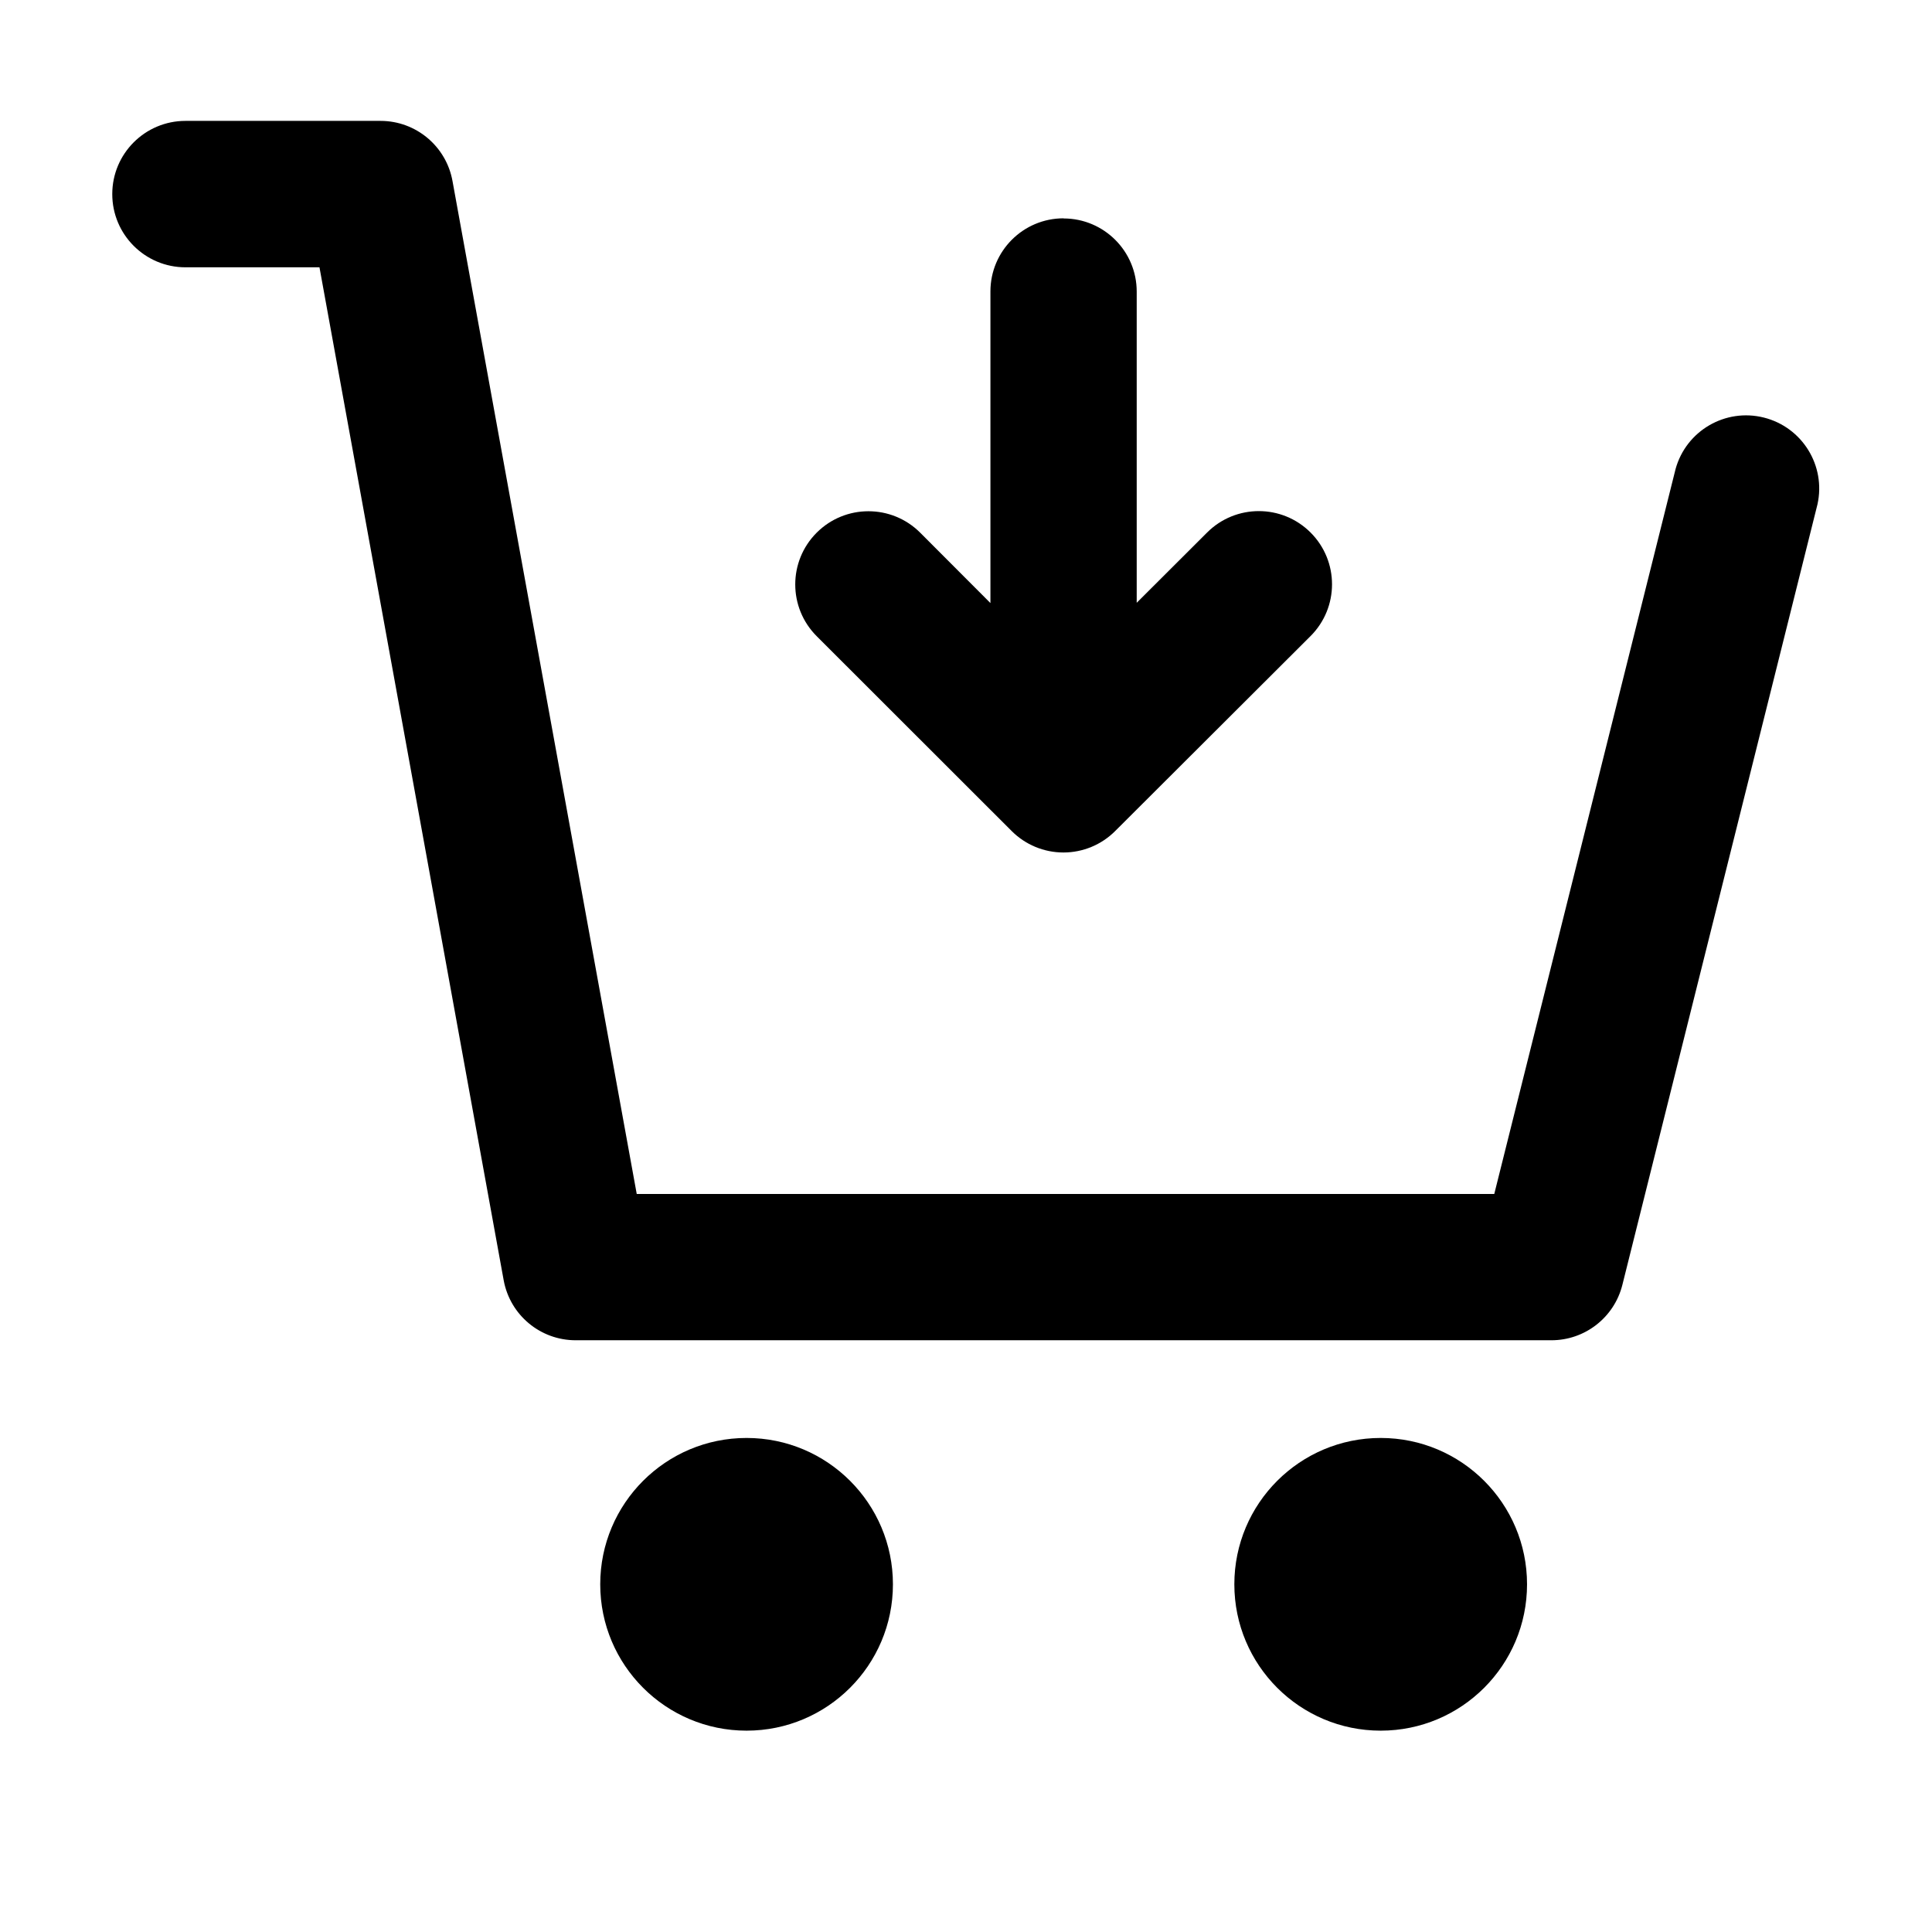
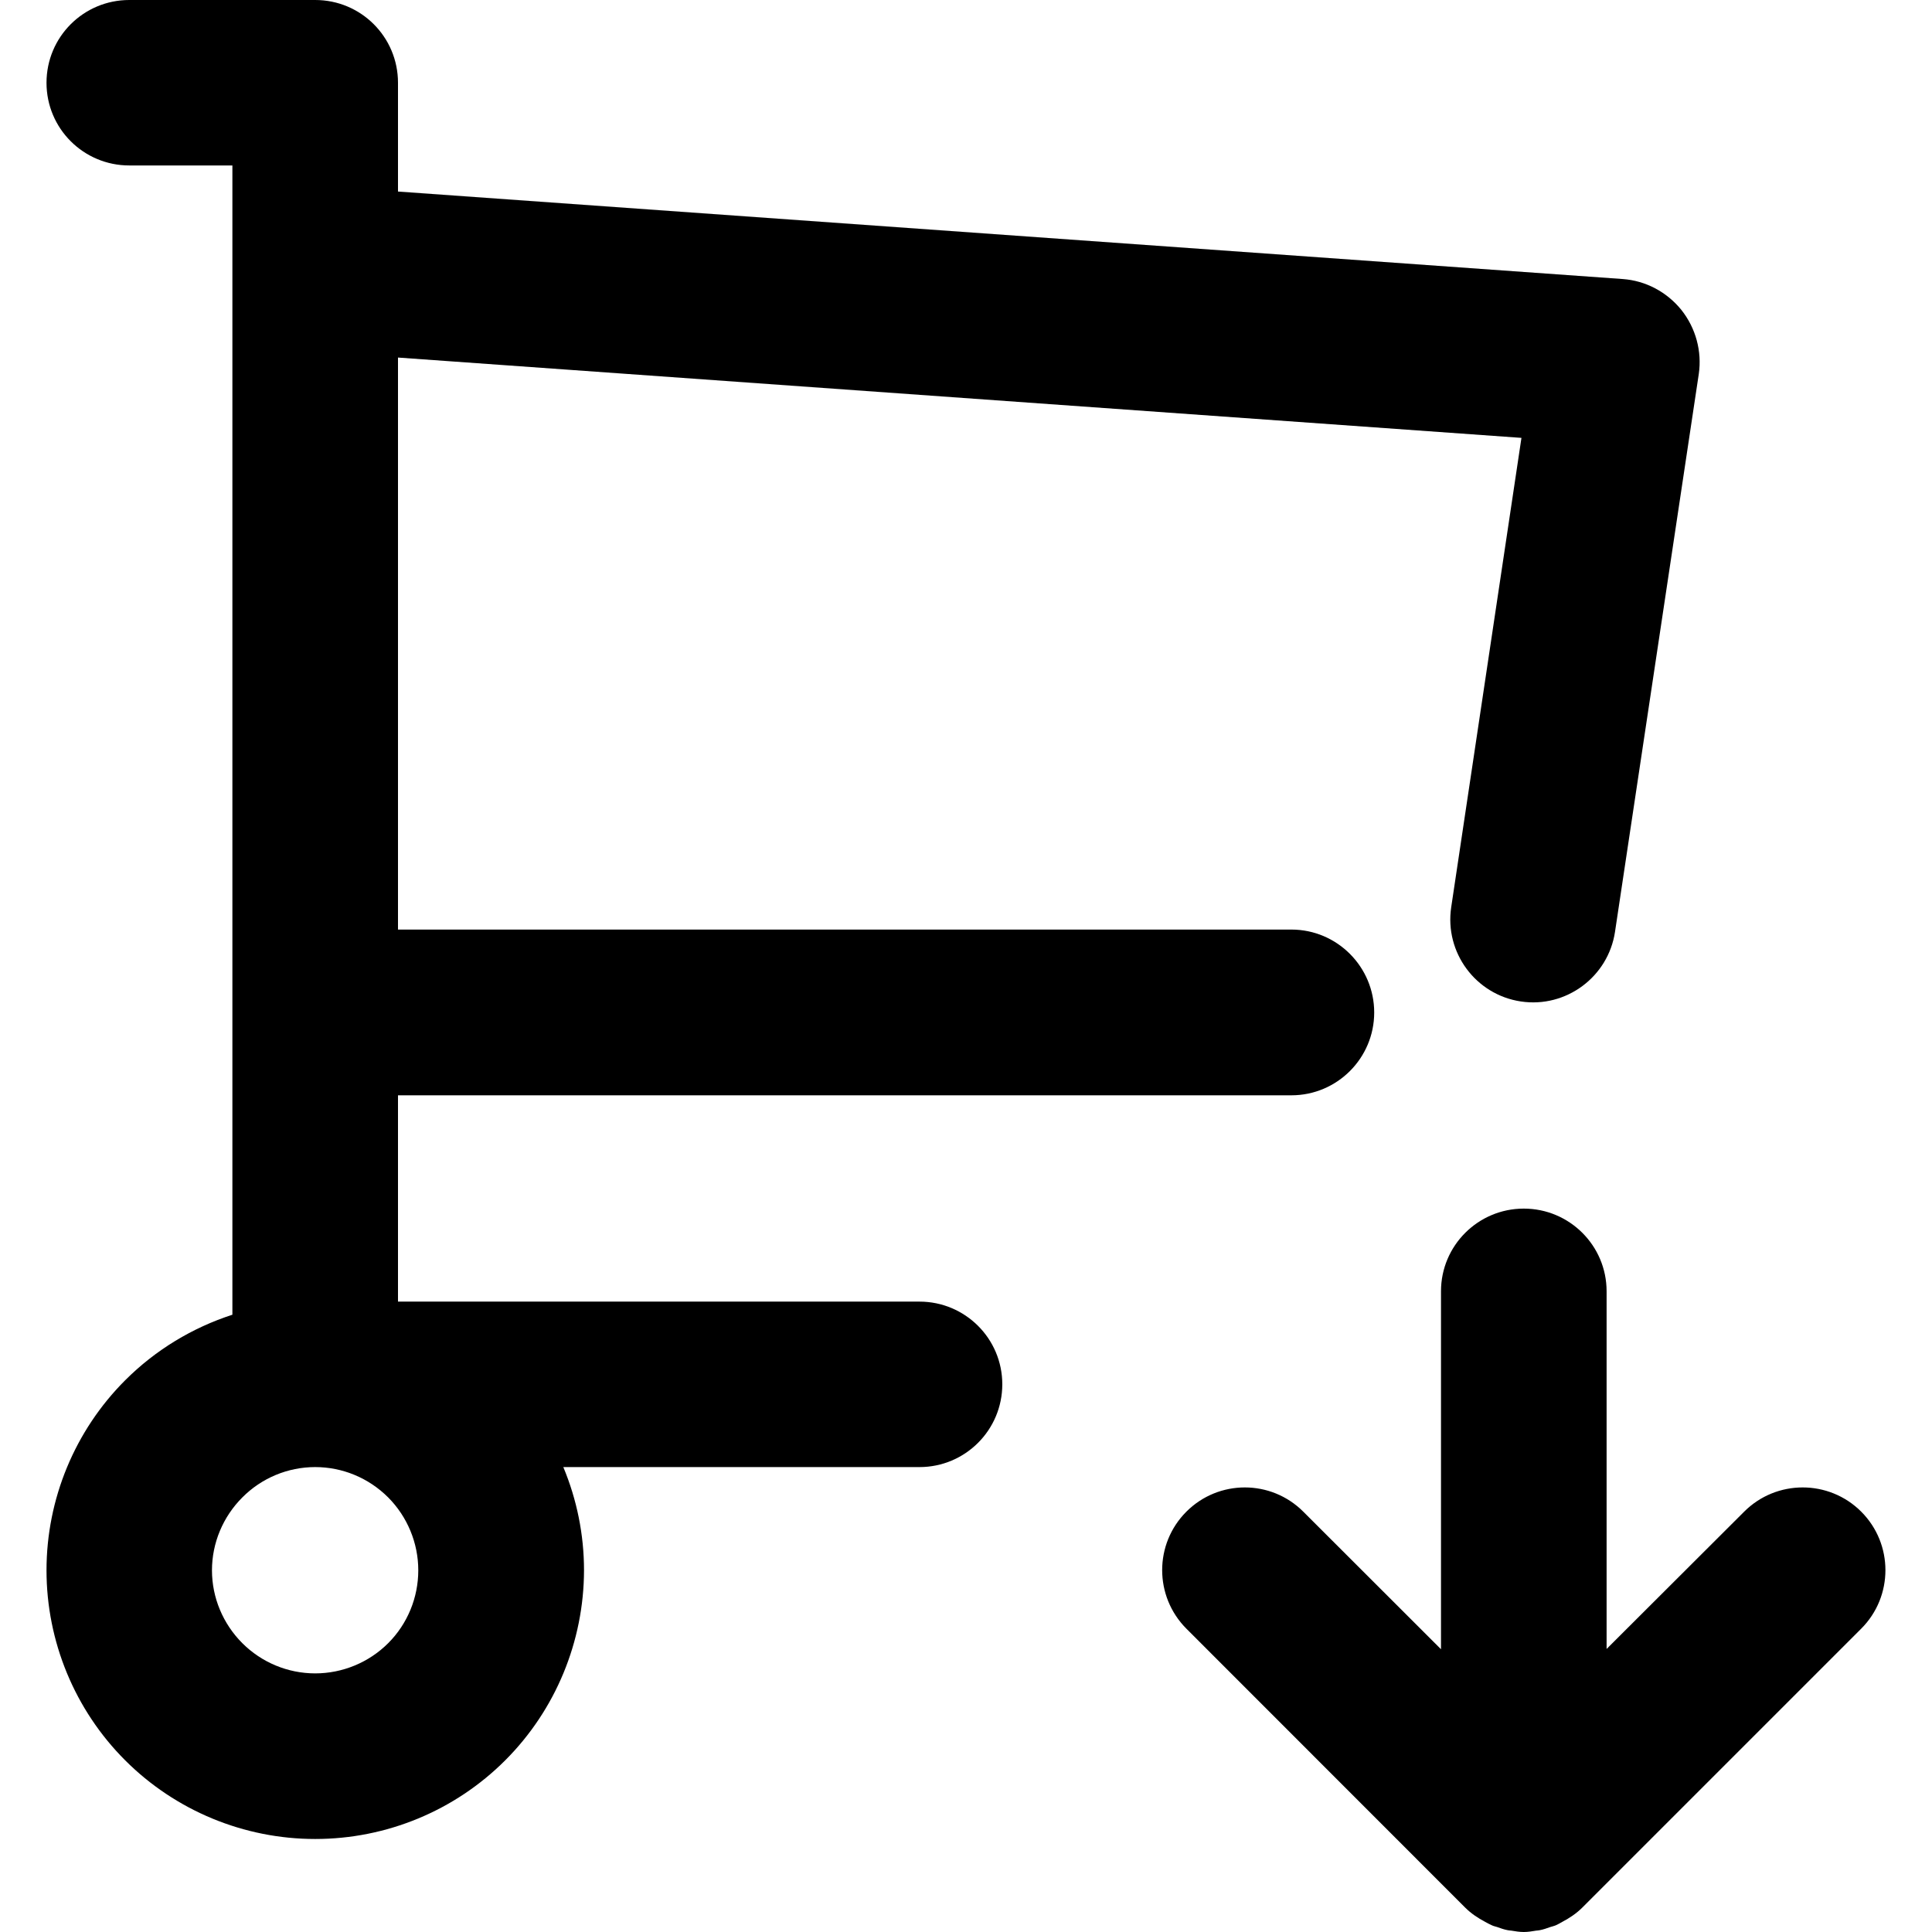
<svg width="14" height="14" fill="currentColor">
-   <path d="M5.41 10.42a1.06 1.06 0 1 1 0 2.121 1.06 1.06 0 1 1 0-2.121Zm4.595 0a1.06 1.06 0 1 1 0 2.121 1.06 1.06 0 1 1 0-2.121ZM2.758.876a.53.53 0 0 1 .521.436l1.335 7.34h6.214l1.314-5.254a.53.53 0 0 1 1.028.257l-1.414 5.657a.53.53 0 0 1-.514.4h-7.07a.53.53 0 0 1-.522-.434L2.315 1.937h-.971a.53.53 0 0 1 0-1.061h1.414Zm4.949.707a.53.53 0 0 1 .53.53v2.255l.51-.509a.53.53 0 0 1 .75.75L8.081 6.022a.53.53 0 0 1-.75 0L5.918 4.61a.53.53 0 0 1 .75-.75l.509.51V2.112a.53.53 0 0 1 .53-.53Z" />
+   <path d="m11.042 8.758c.331 0 .6.268.6.599v2.592l.997-.995c.234-.234.614-.234.848 0 .234.234.234.614 0 .848l-2.021 2.021c-.043.043-.093.076-.144.103-.017.009-.034.02-.052.027-.012.005-.024.007-.036.011-.025.009-.05.018-.077.023-.008.002-.017.002-.025.003-.03.005-.059.01-.09.01-.031 0-.061-.005-.091-.01-.008-.001-.017-.001-.025-.003-.027-.005-.052-.014-.077-.023-.012-.004-.024-.006-.035-.011-.019-.008-.036-.018-.053-.027-.051-.027-.101-.06-.144-.103l-2.02-2.021c-.234-.235-.234-.614 0-.848.234-.234.613-.234.847 0l.998.997v-2.594c0-.331.269-.599.6-.599zm-8.758-8.758c.332 0 .6.268.6.6v.788l8.875.634c.167.012.32.094.425.224.104.131.15.299.126.464l-.607 4.042c-.049.327-.355.554-.682.505-.328-.049-.554-.355-.505-.683l.509-3.401-8.141-.582v4.145h6.474c.331 0 .6.27.6.601 0 .331-.269.6-.6.6h-6.474v1.495h3.779c.331 0 .6.268.6.599 0 .332-.269.6-.6.6h-2.581c.098.235.15.489.15.748-.001.516-.206 1.012-.571 1.377-.365.365-.86.57-1.377.57-.516 0-1.012-.205-1.377-.57-.365-.365-.57-.861-.57-1.377 0-.516.205-1.012.57-1.377.22-.22.487-.381.777-.475v-8.328h-.747c-.332 0-.6-.268-.6-.599 0-.332.268-.6.6-.6h1.347zm0 10.631c-.198 0-.388.079-.528.22-.14.14-.22.33-.22.528 0 .198.08.388.22.528.14.14.33.219.528.219.198 0 .389-.079.529-.219.14-.14.218-.33.218-.528 0-.198-.079-.388-.218-.528-.141-.141-.331-.22-.529-.22z" />
</svg>
